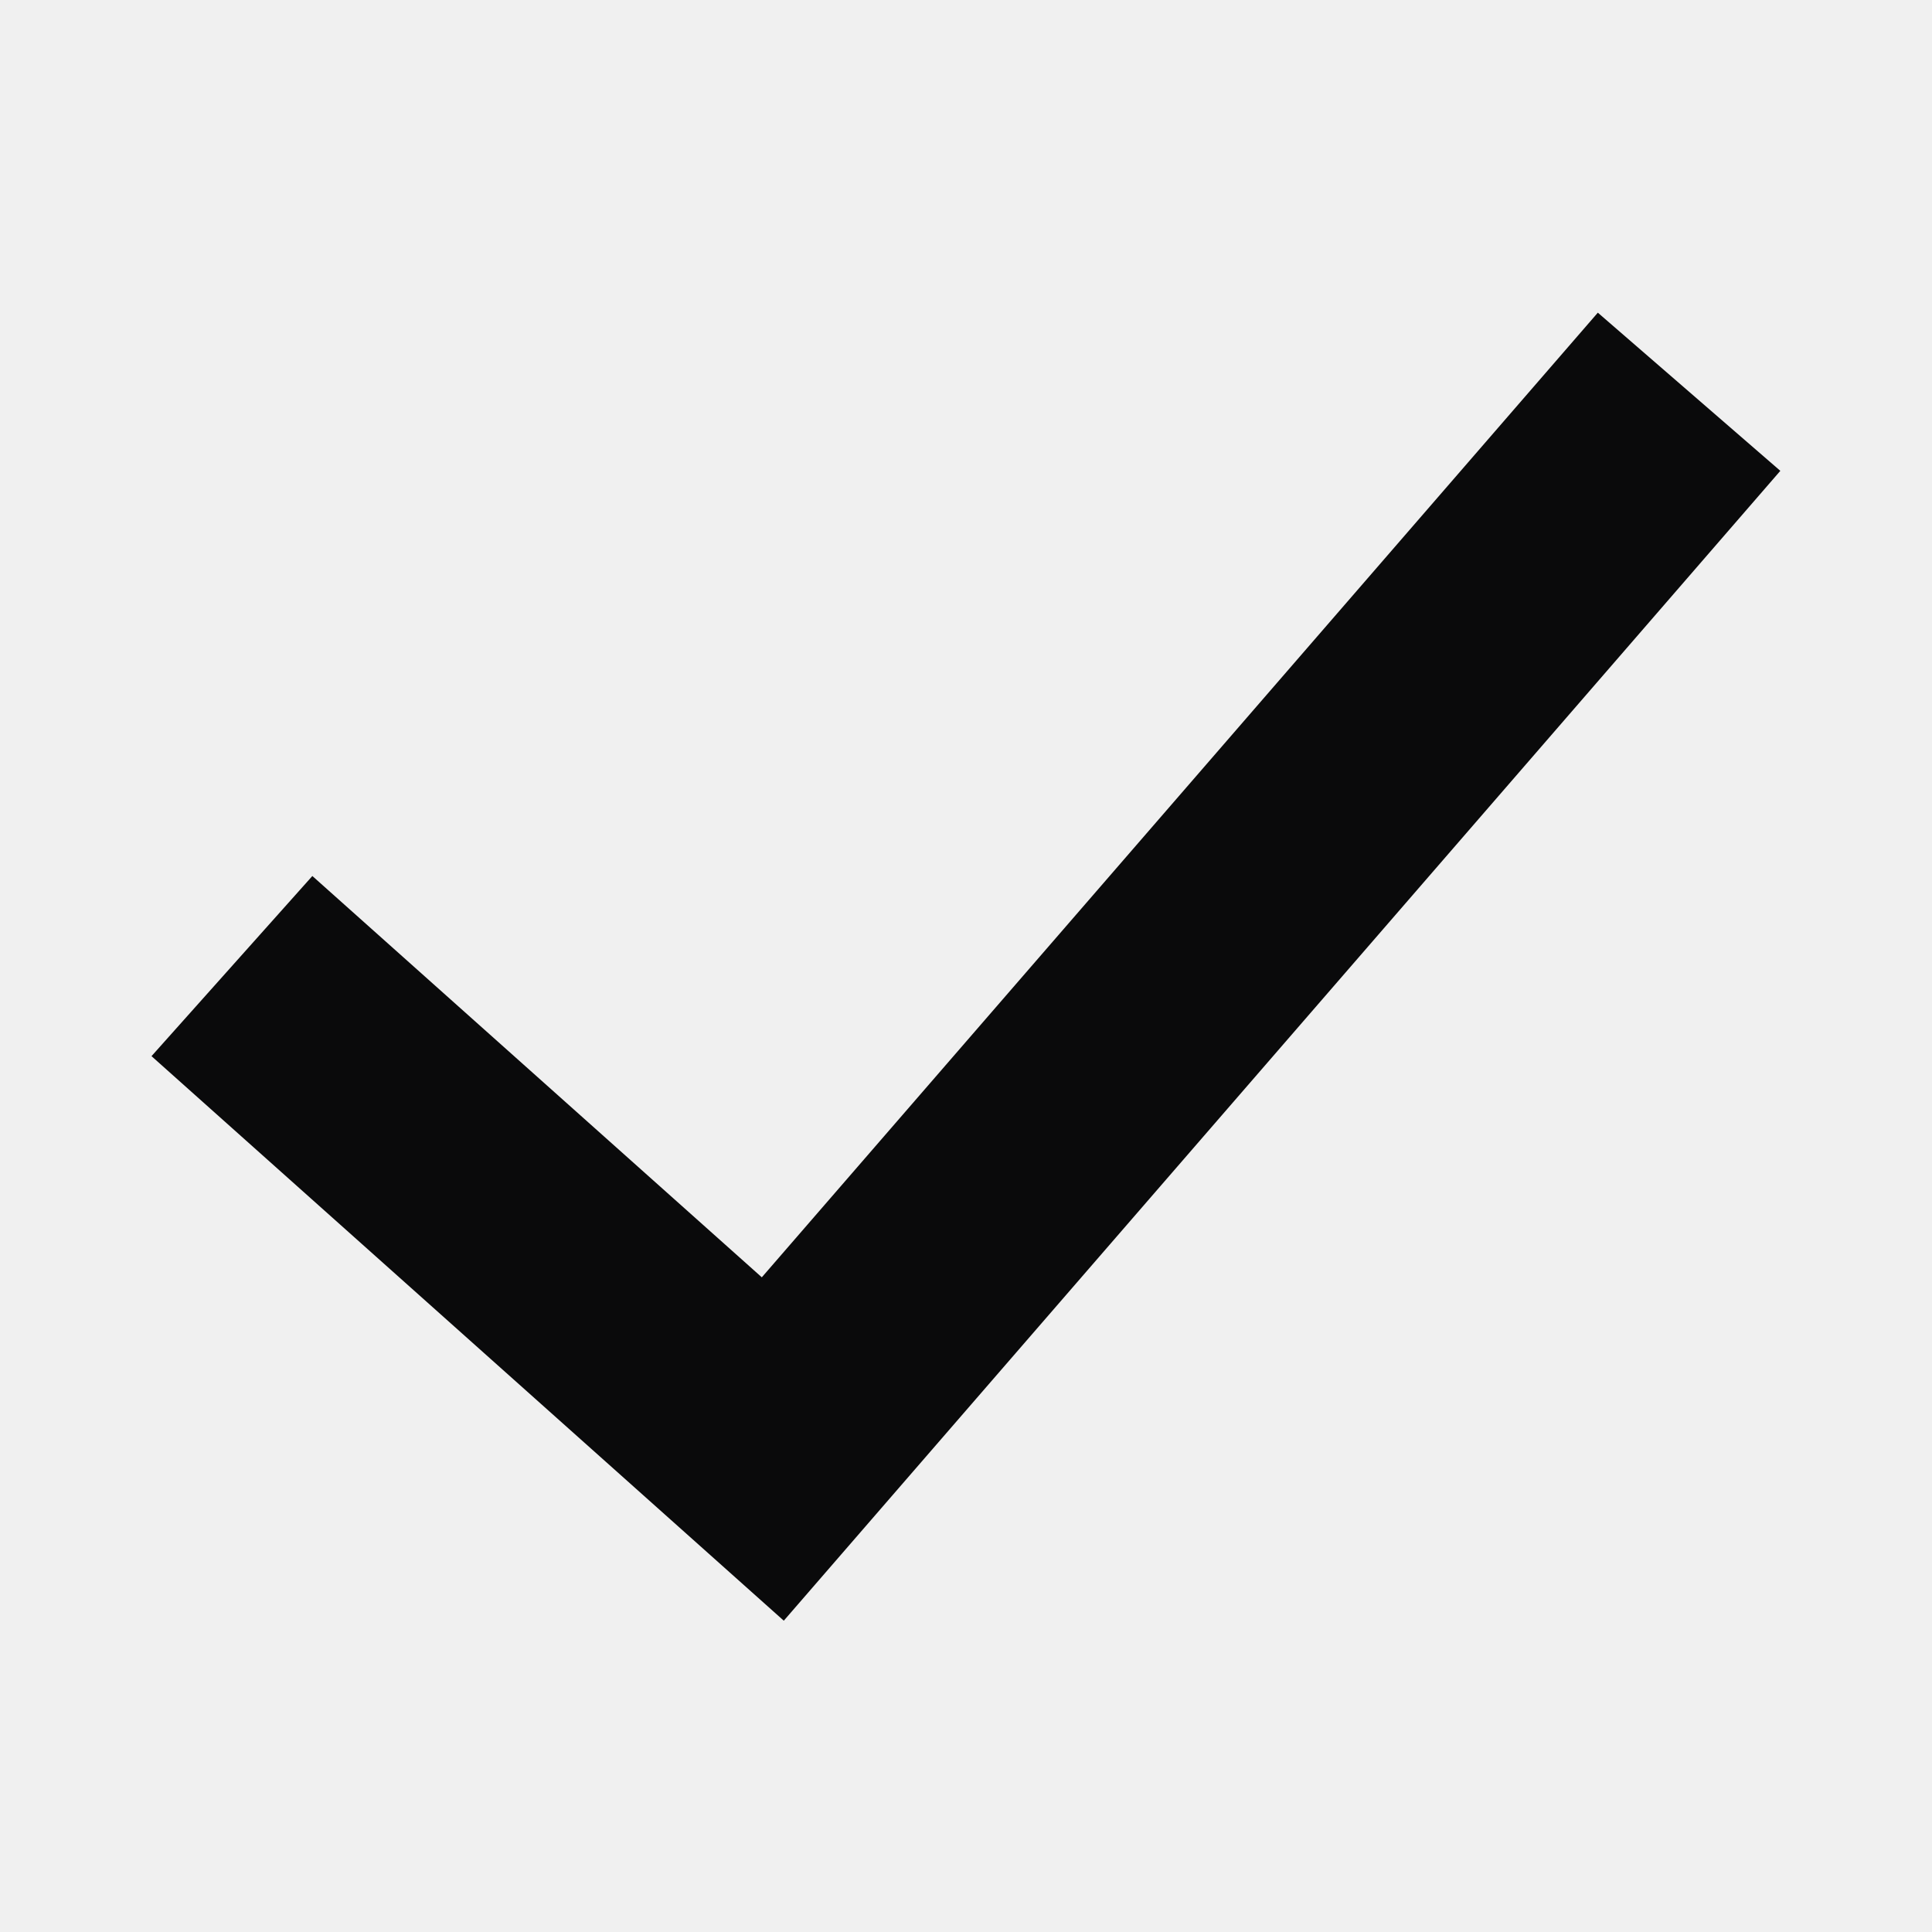
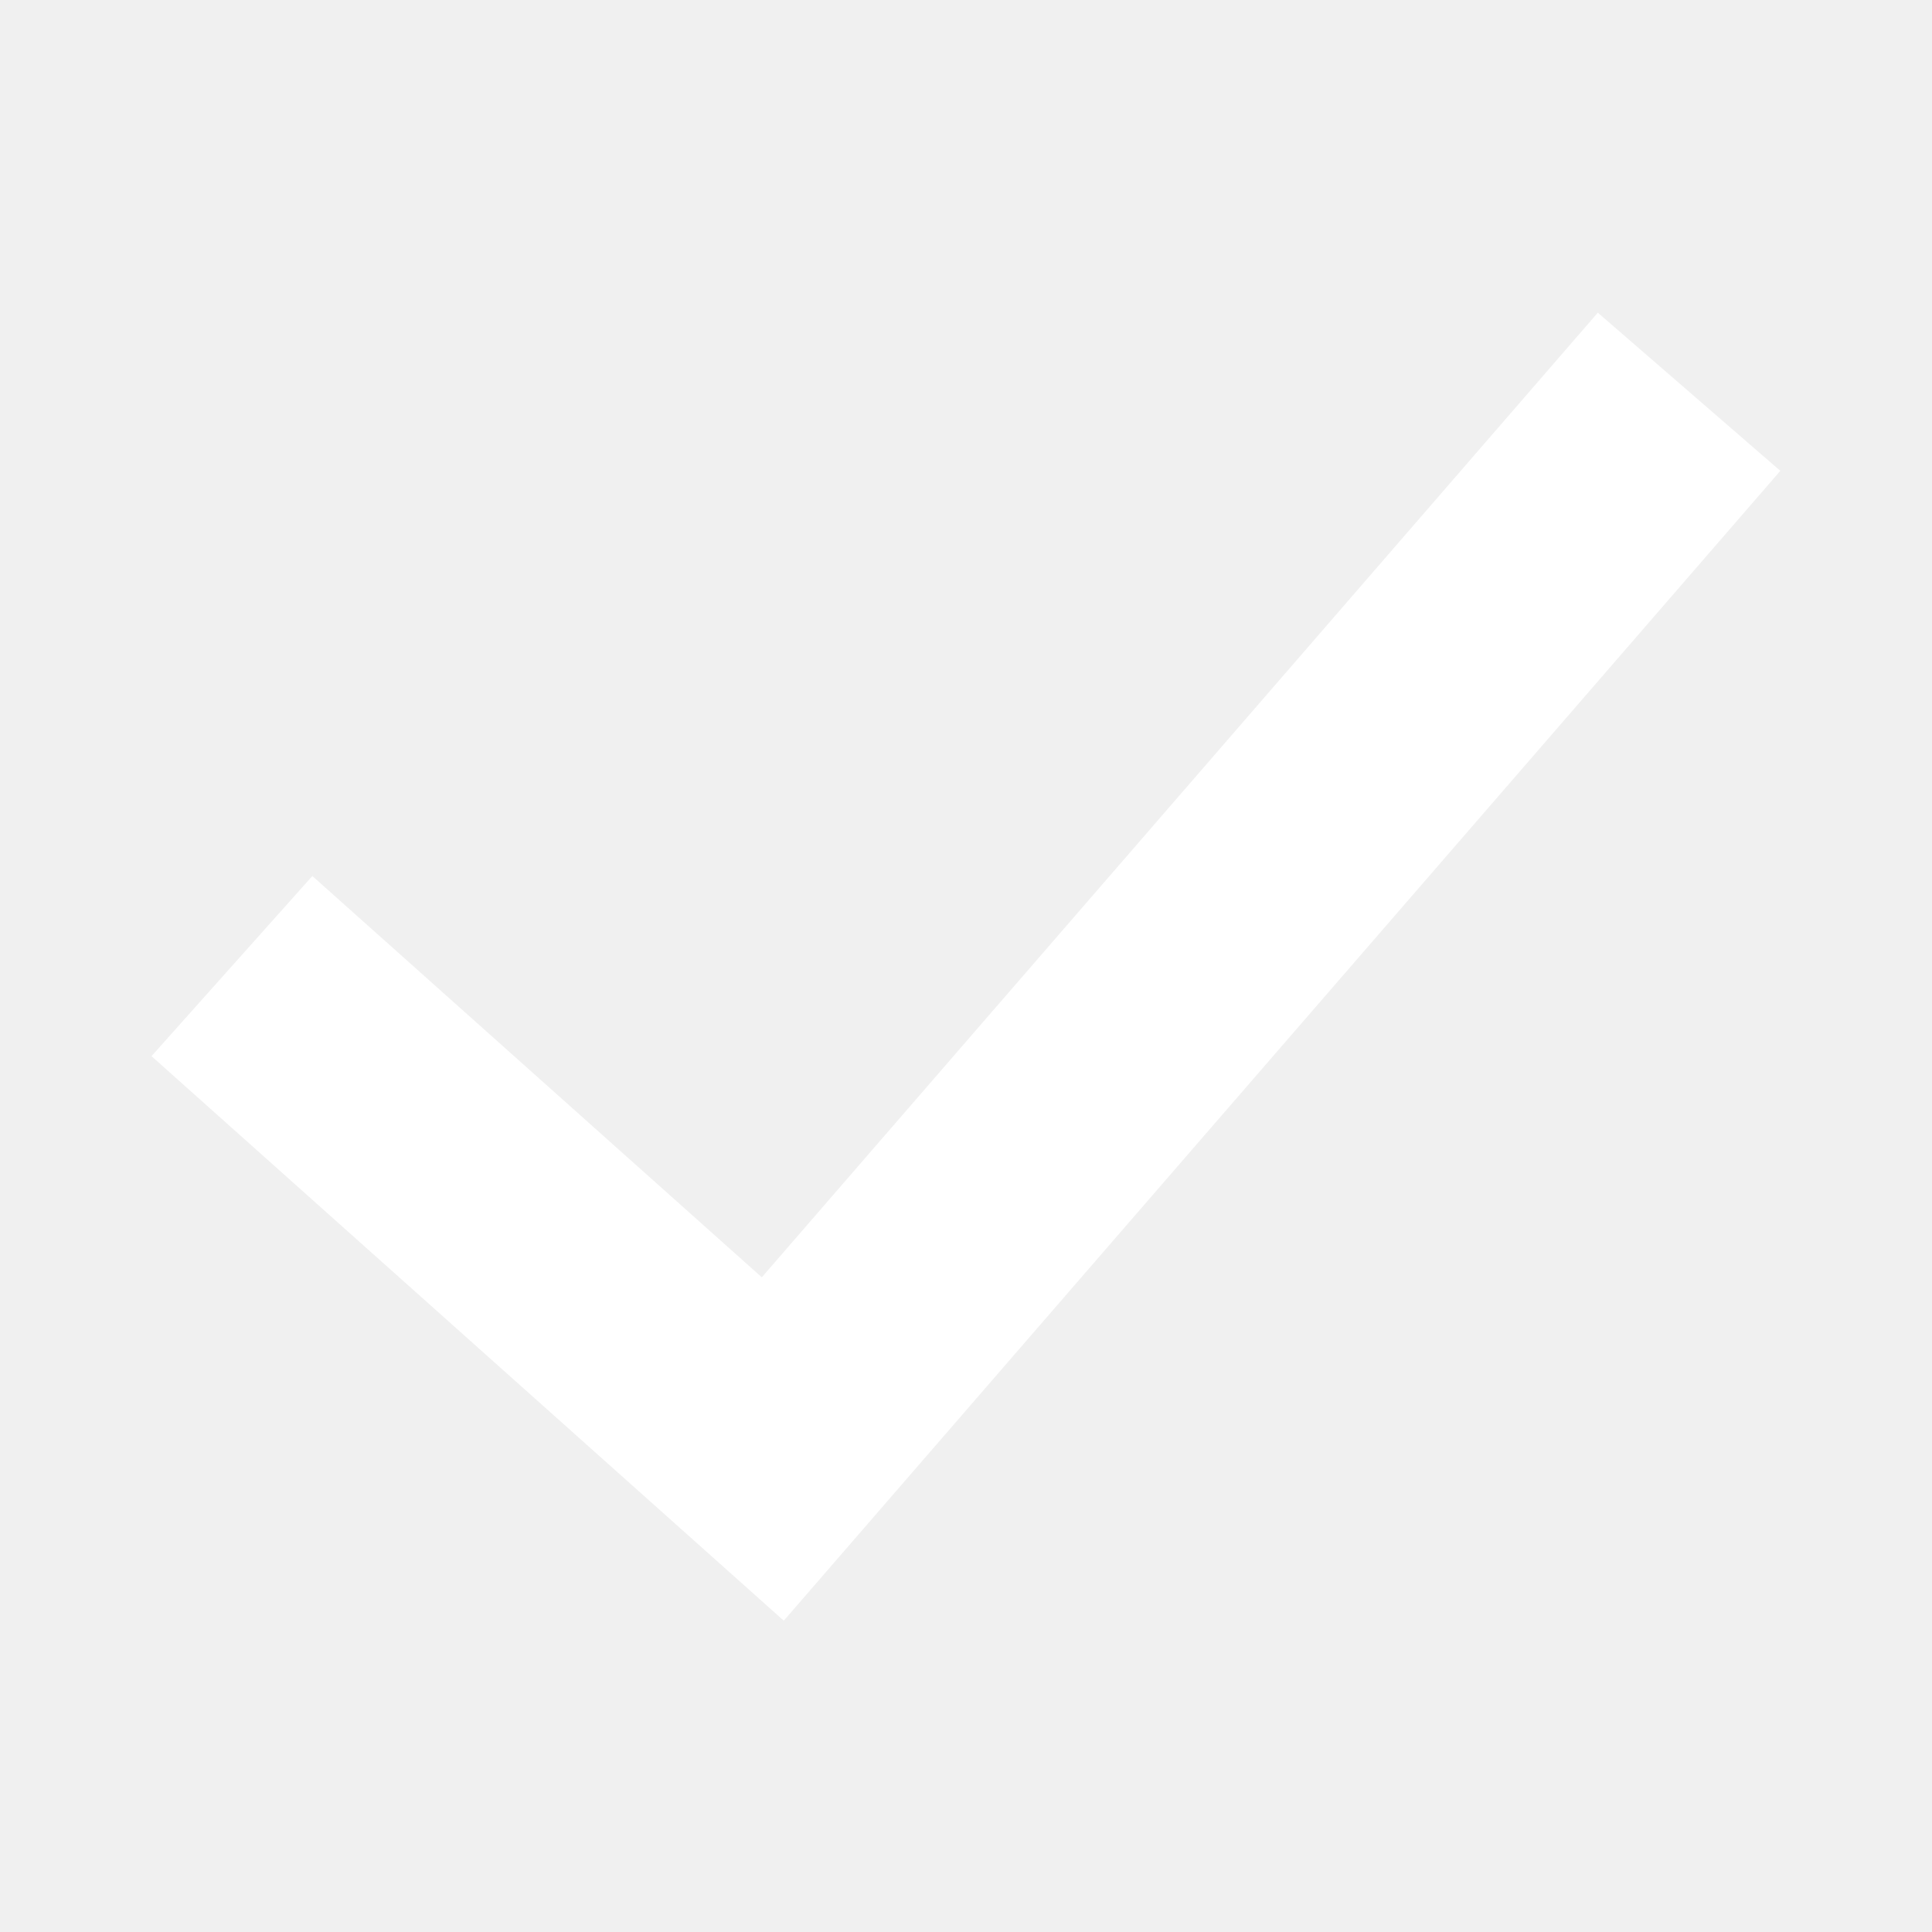
<svg xmlns="http://www.w3.org/2000/svg" width="12" height="12" viewBox="0 0 12 12" fill="none">
  <g id="Bock">
-     <path id="Vector" d="M2 6.5L4.8 9L10 3" stroke-width="1.5" stroke-linecap="square" stroke="#0A0A0B" />
+     <path id="Vector" d="M2 6.5L4.8 9L10 3" stroke-width="1.5" stroke-linecap="square" stroke="white" />
  </g>
</svg>
